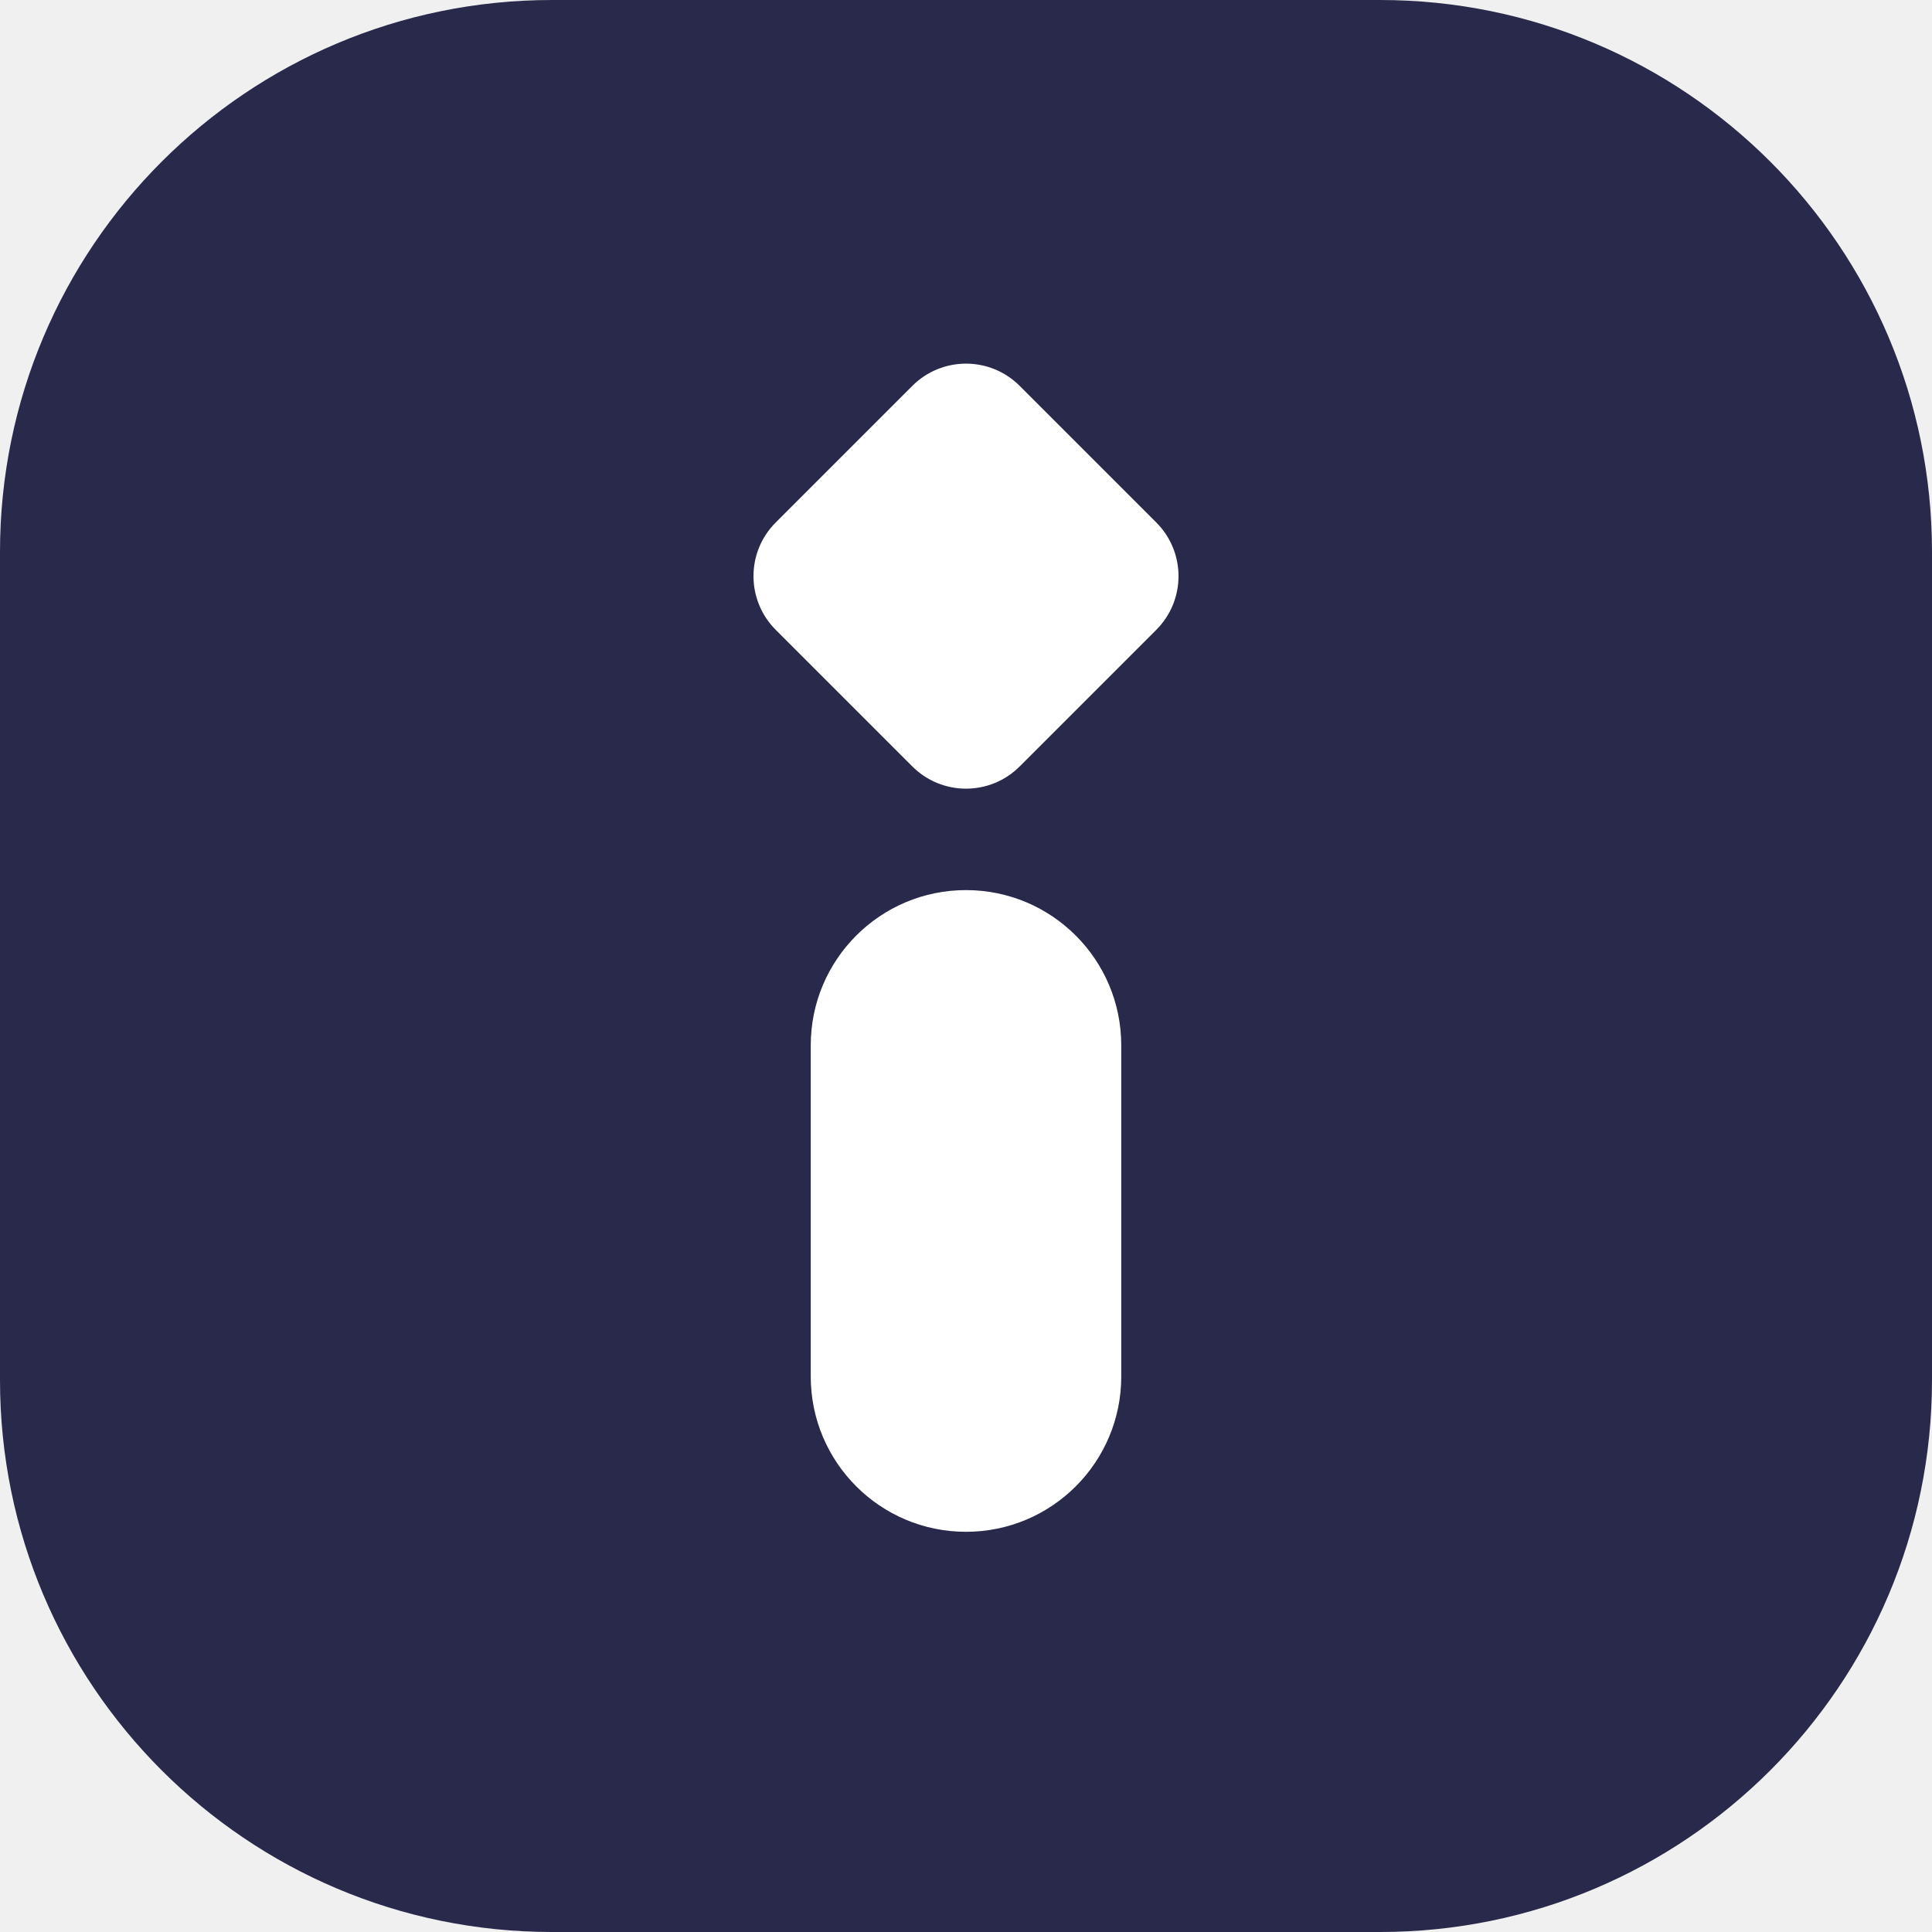
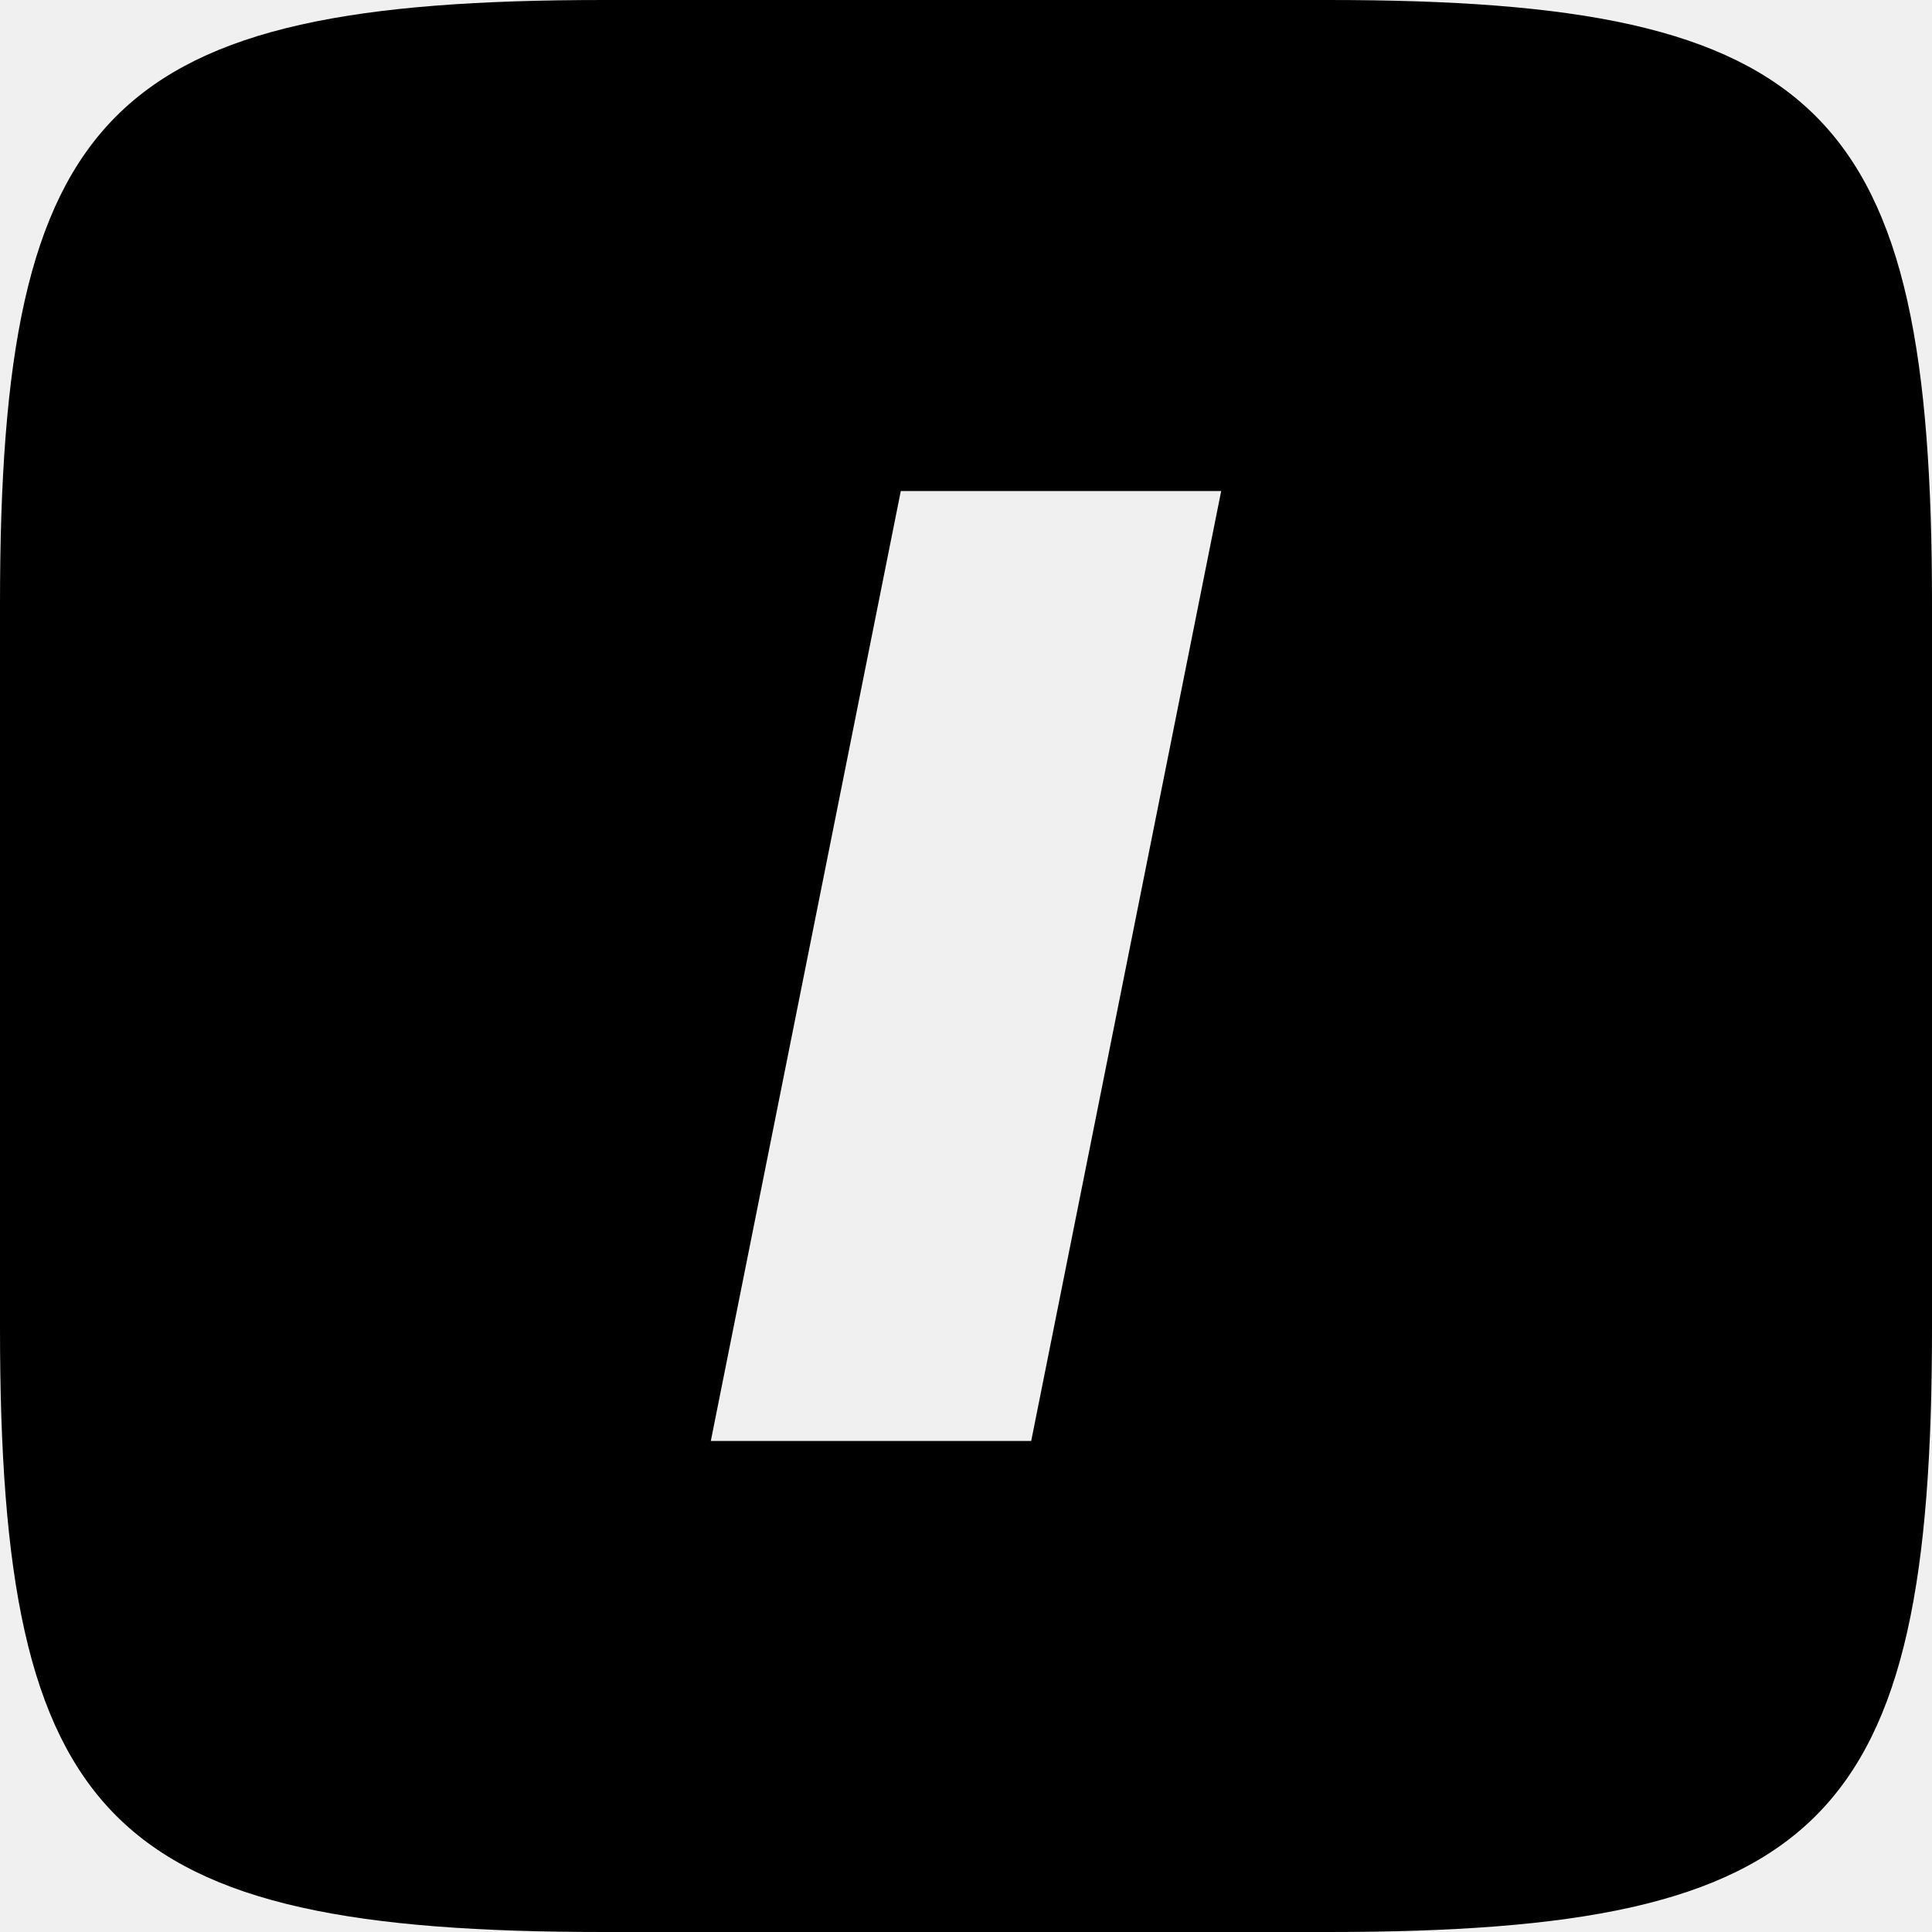
- <svg xmlns="http://www.w3.org/2000/svg" width="128" height="128" viewBox="0 0 28 28">
-   <rect width="28" height="28" rx="8" />
-   <rect x="11.75" y="12.9" width="4.5" height="9.3" rx="2.25" />
-   <rect x="11.5" y="5.85" width="5" height="5" rx="1.1" transform="rotate(45 14 8.35)" />
+ <svg xmlns="http://www.w3.org/2000/svg" width="128" height="128" viewBox="0 0 24 24">
  <style>
-         rect:first-child { fill: #29294B; }
-         rect:not(:first-child) { fill: #FFFFFF; }
-         @media (prefers-color-scheme: dark) {
-             rect:first-child { fill: #F0F0F5; }
-             rect:not(:first-child) { fill: #0A0A14; }
-         }
-     </style>
+     path.sq { fill: #000000; }
+     @media (prefers-color-scheme: dark) { path.sq { fill: #FFFFFF; } }
+   </style>
+   <mask id="tool-mark-instanten">
+     <rect width="24" height="24" fill="#fff" />
+     <path d="M8.83 17.9 11.19 6.1H15.17L12.81 17.9Z" fill="#000" />
+   </mask>
+   <path class="sq" fill-rule="evenodd" mask="url(#tool-mark-instanten)" d="M7.5 0H16.5C22.65 0 24 1.35 24 7.5V16.5C24 22.65 22.65 24 16.5 24H7.5C1.35 24 0 22.65 0 16.5V7.5C0 1.35 1.35 0 7.5 0Z" />
</svg>
